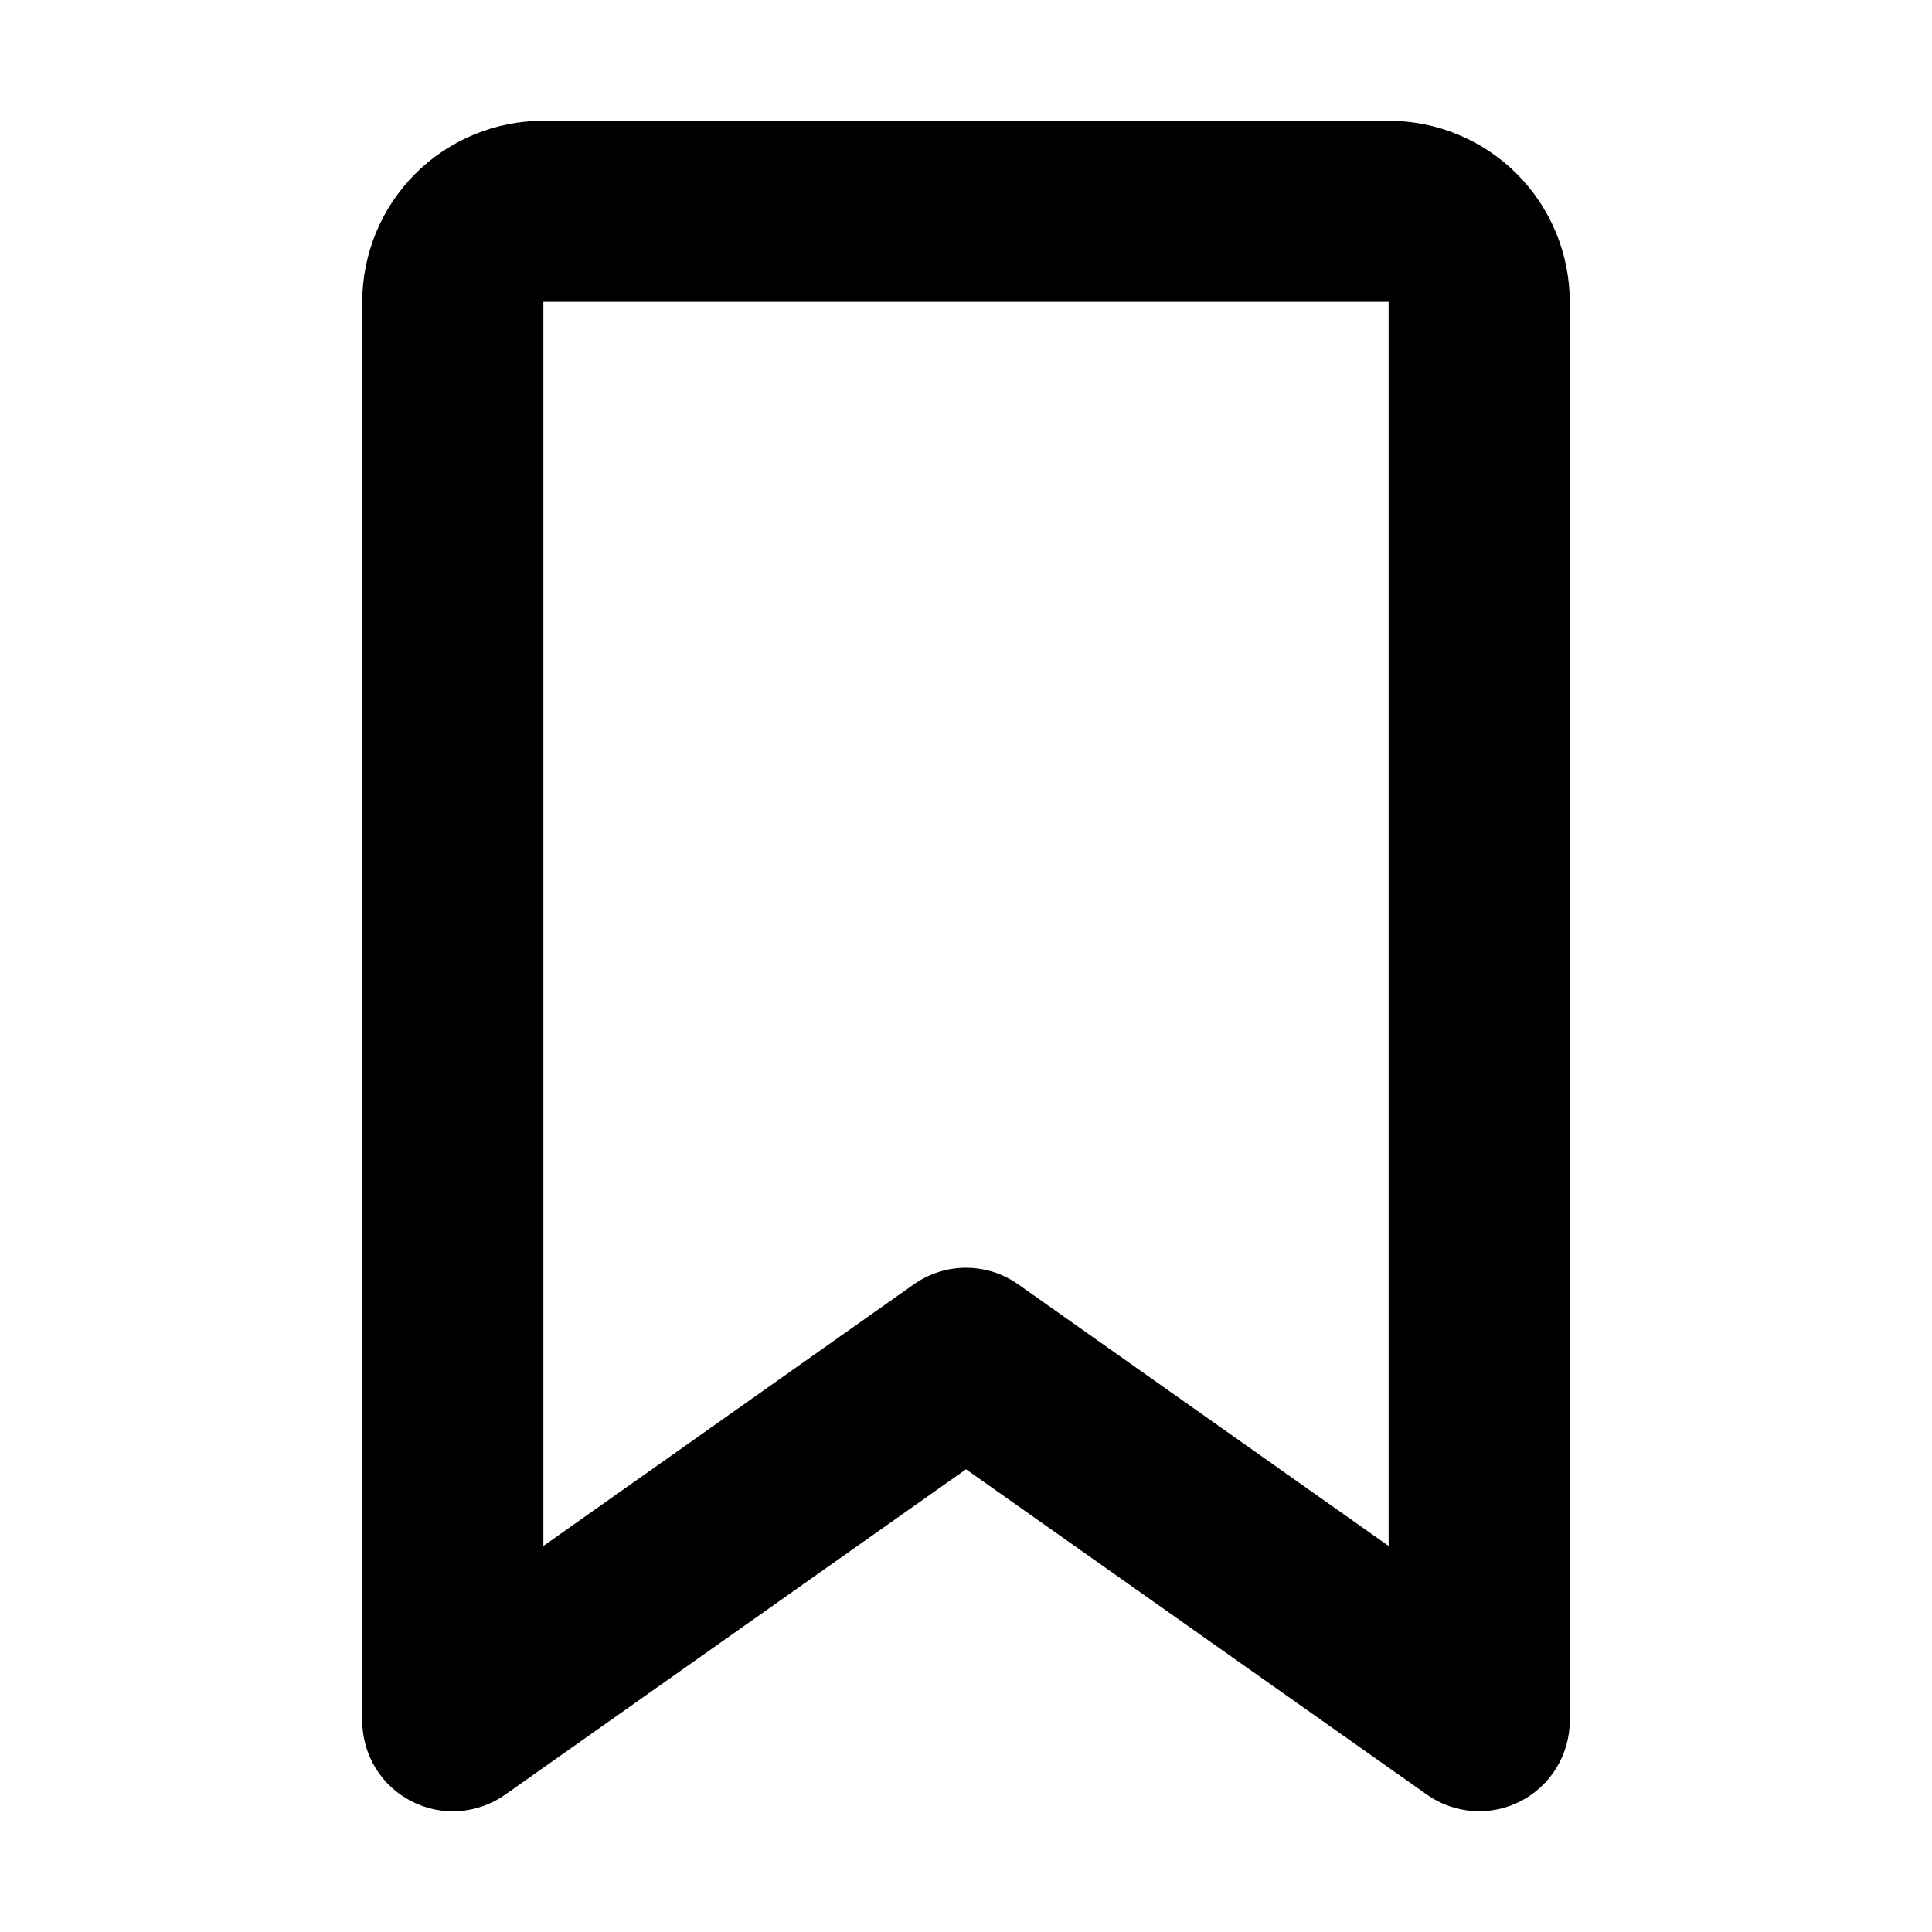
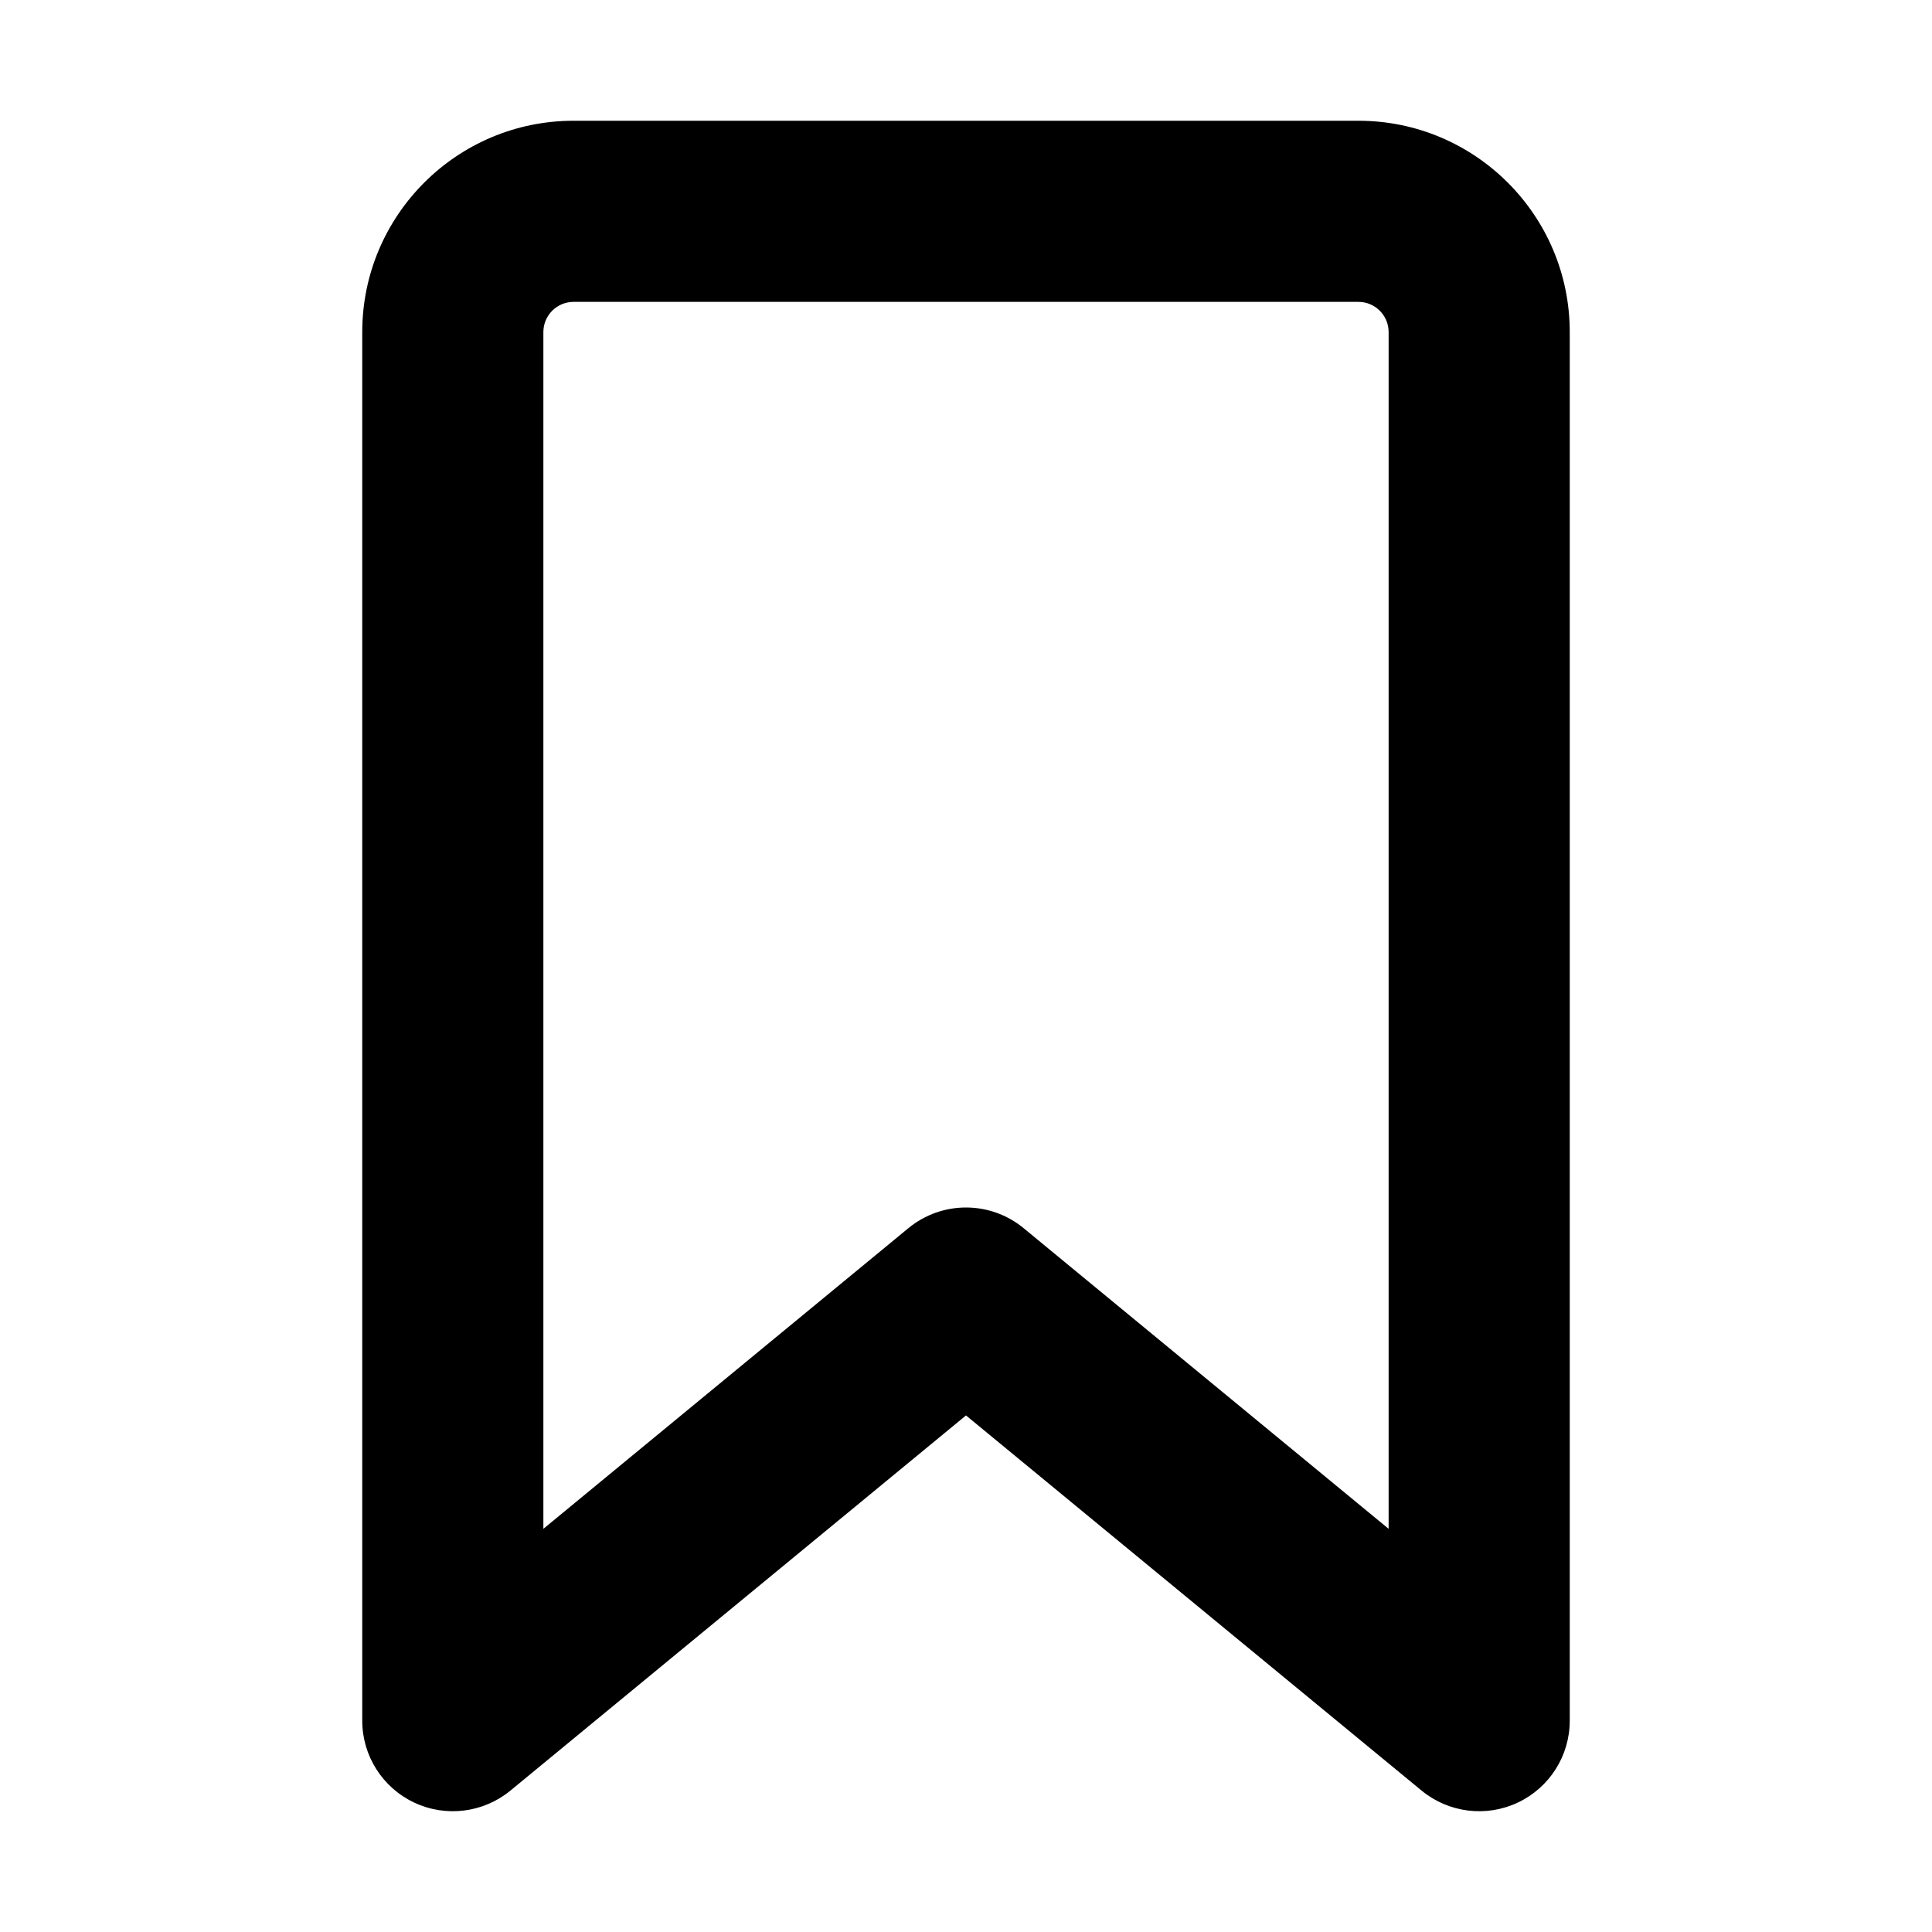
- <svg xmlns="http://www.w3.org/2000/svg" width="16" height="16" viewBox="0 0 16 16">
-   <path fill-rule="evenodd" clip-rule="evenodd" d="M3 2.5C3 2.102 3.158 1.721 3.439 1.439C3.721 1.158 4.102 1 4.5 1H11.5C11.898 1 12.279 1.158 12.561 1.439C12.842 1.721 13 2.102 13 2.5V14.25C13 14.387 12.962 14.522 12.891 14.639C12.819 14.757 12.717 14.852 12.595 14.916C12.473 14.979 12.336 15.008 12.199 14.998C12.062 14.989 11.93 14.942 11.818 14.863L8 12.168L4.183 14.863C4.071 14.942 3.939 14.989 3.801 14.999C3.664 15.008 3.527 14.98 3.405 14.916C3.283 14.853 3.18 14.758 3.109 14.64C3.038 14.523 3 14.388 3 14.25V2.5ZM11.5 2.5H4.5V12.803L7.567 10.637C7.694 10.547 7.845 10.499 8 10.499C8.155 10.499 8.306 10.547 8.433 10.637L11.5 12.803V2.5Z" />
+ <svg xmlns="http://www.w3.org/2000/svg" width="16" height="16" viewBox="0 0 16 16" fill="none">
+   <path fill-rule="evenodd" clip-rule="evenodd" d="M4.75 2.5C4.612 2.5 4.5 2.612 4.5 2.75V12.661L7.523 10.171C7.8 9.943 8.2 9.943 8.477 10.171L11.5 12.661V2.75C11.5 2.612 11.388 2.5 11.25 2.5H4.75ZM3 2.75C3 1.784 3.784 1 4.75 1H11.25C12.216 1 13 1.784 13 2.75V14.25C13 14.54 12.833 14.804 12.57 14.928C12.308 15.052 11.997 15.013 11.773 14.829L8 11.722L4.227 14.829C4.003 15.013 3.692 15.052 3.43 14.928C3.167 14.804 3 14.54 3 14.25V2.75Z" fill="black" />
</svg>
